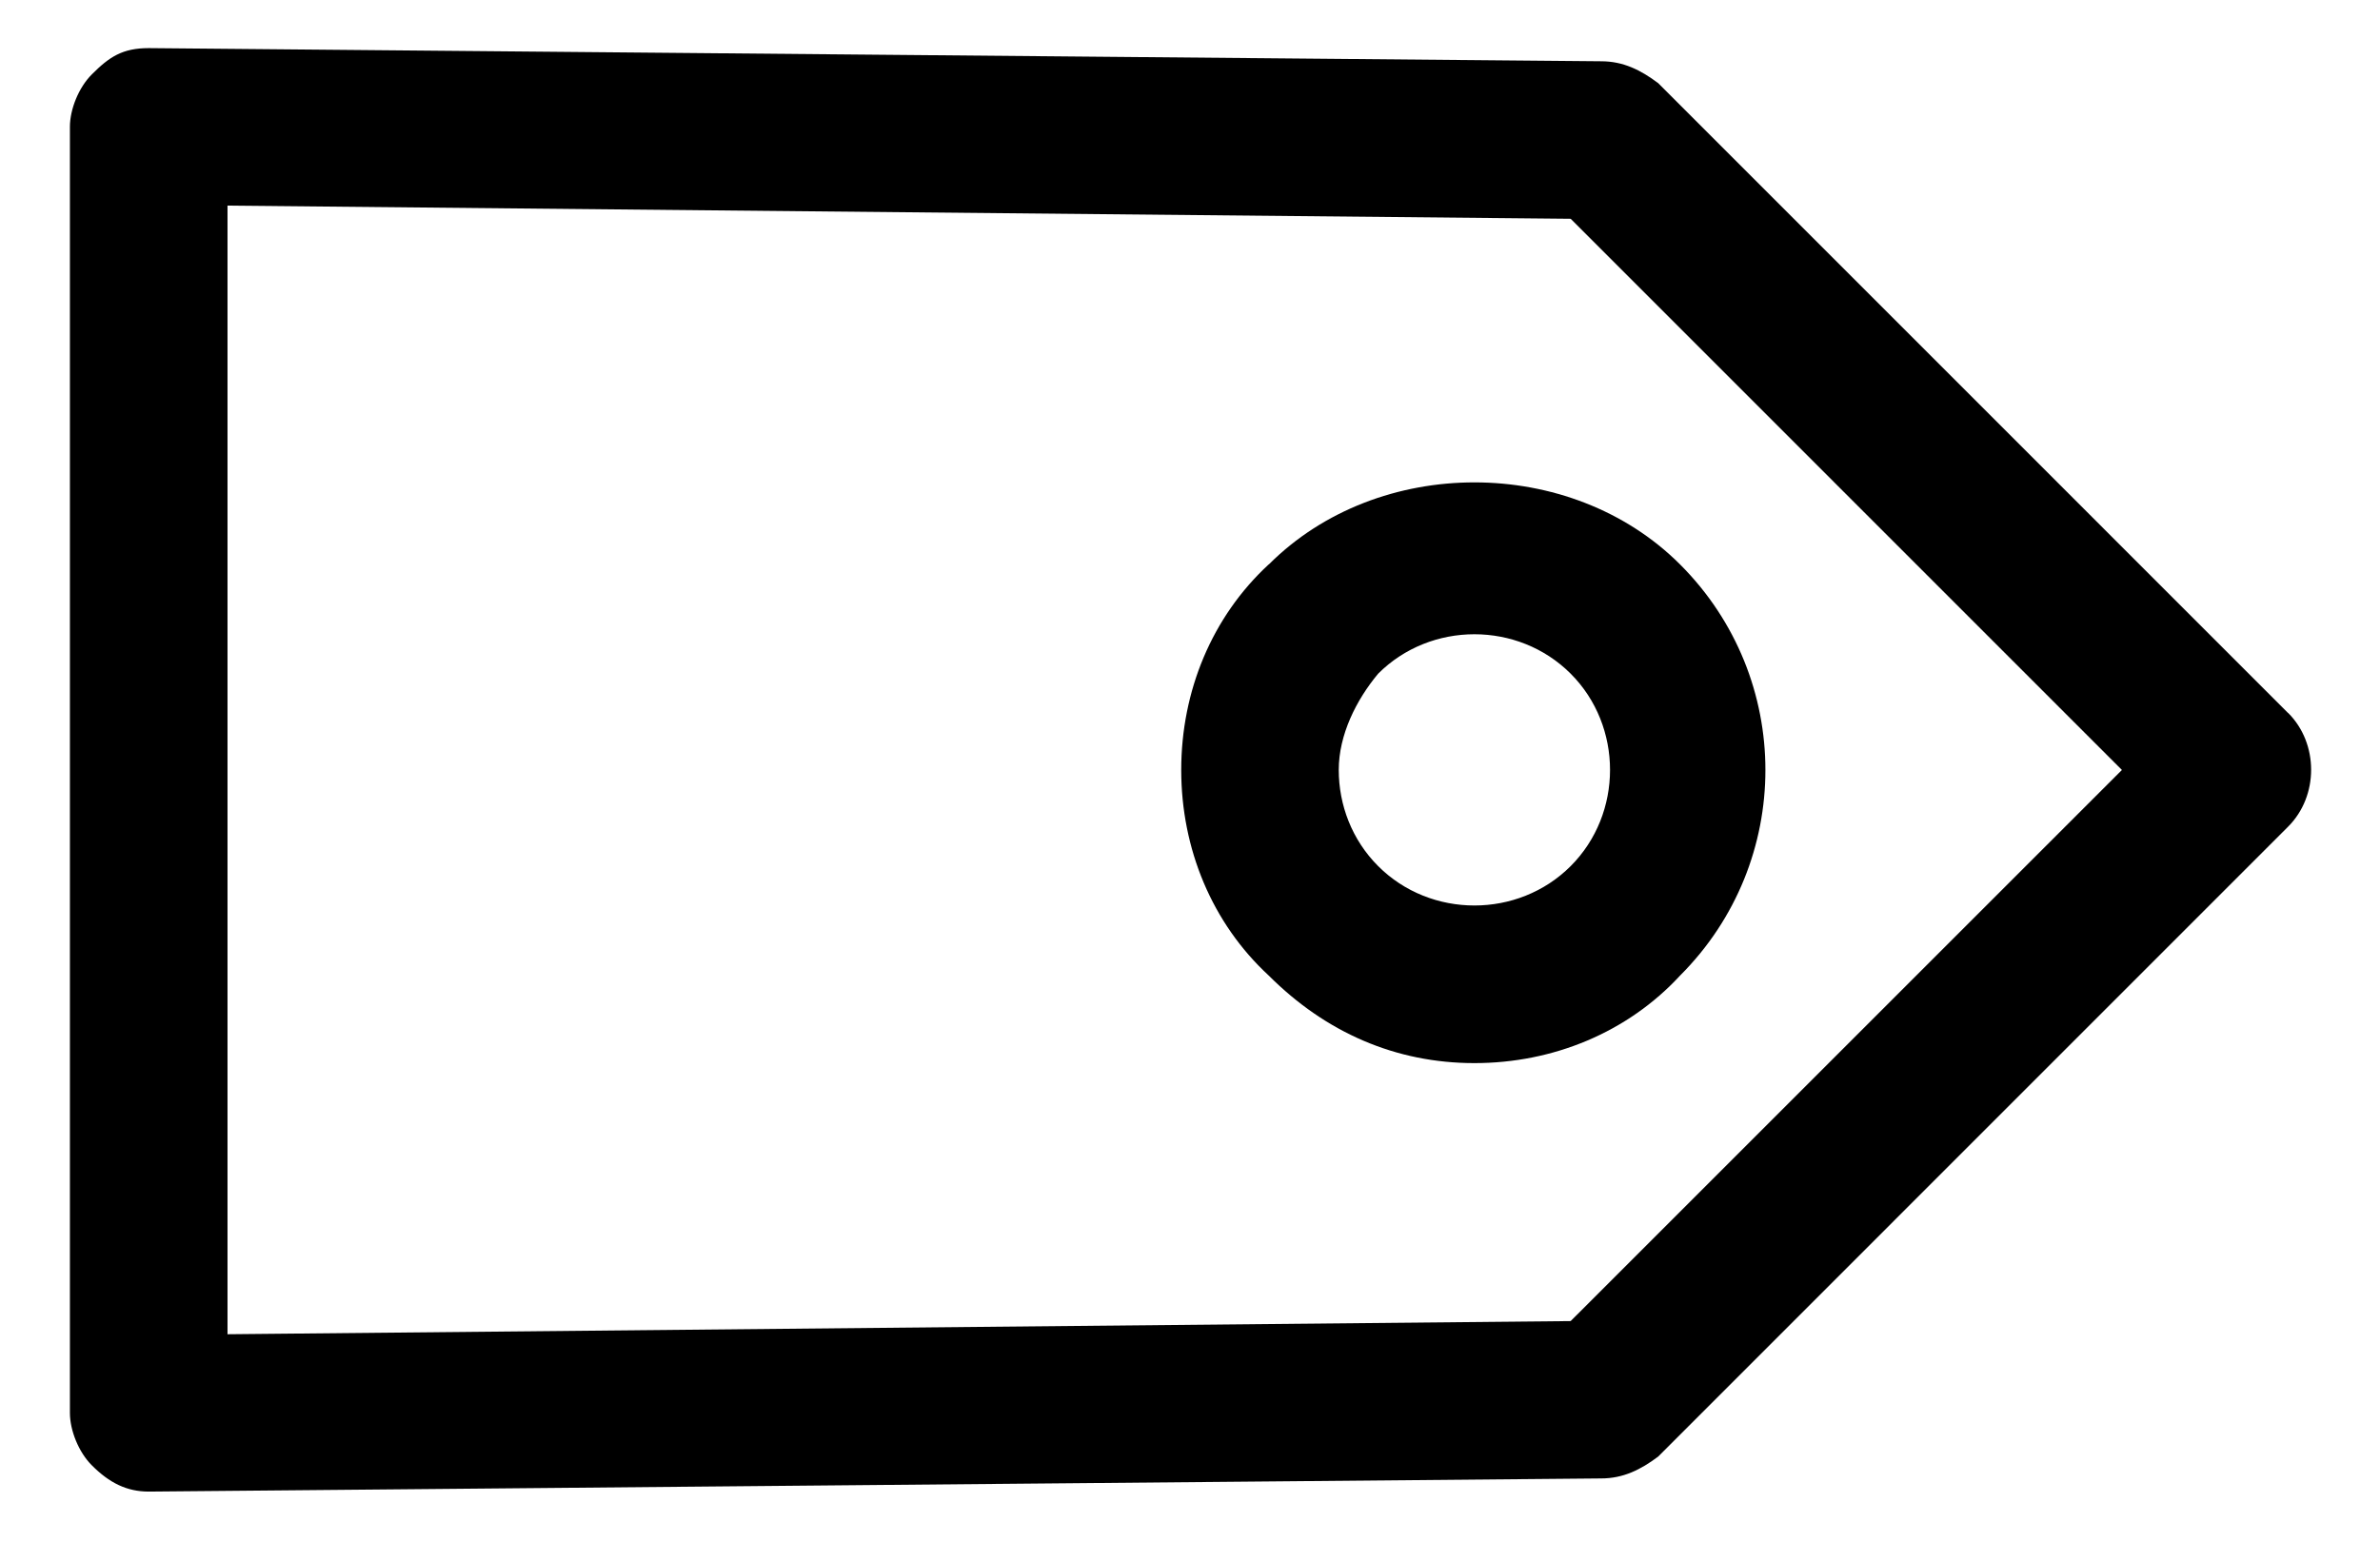
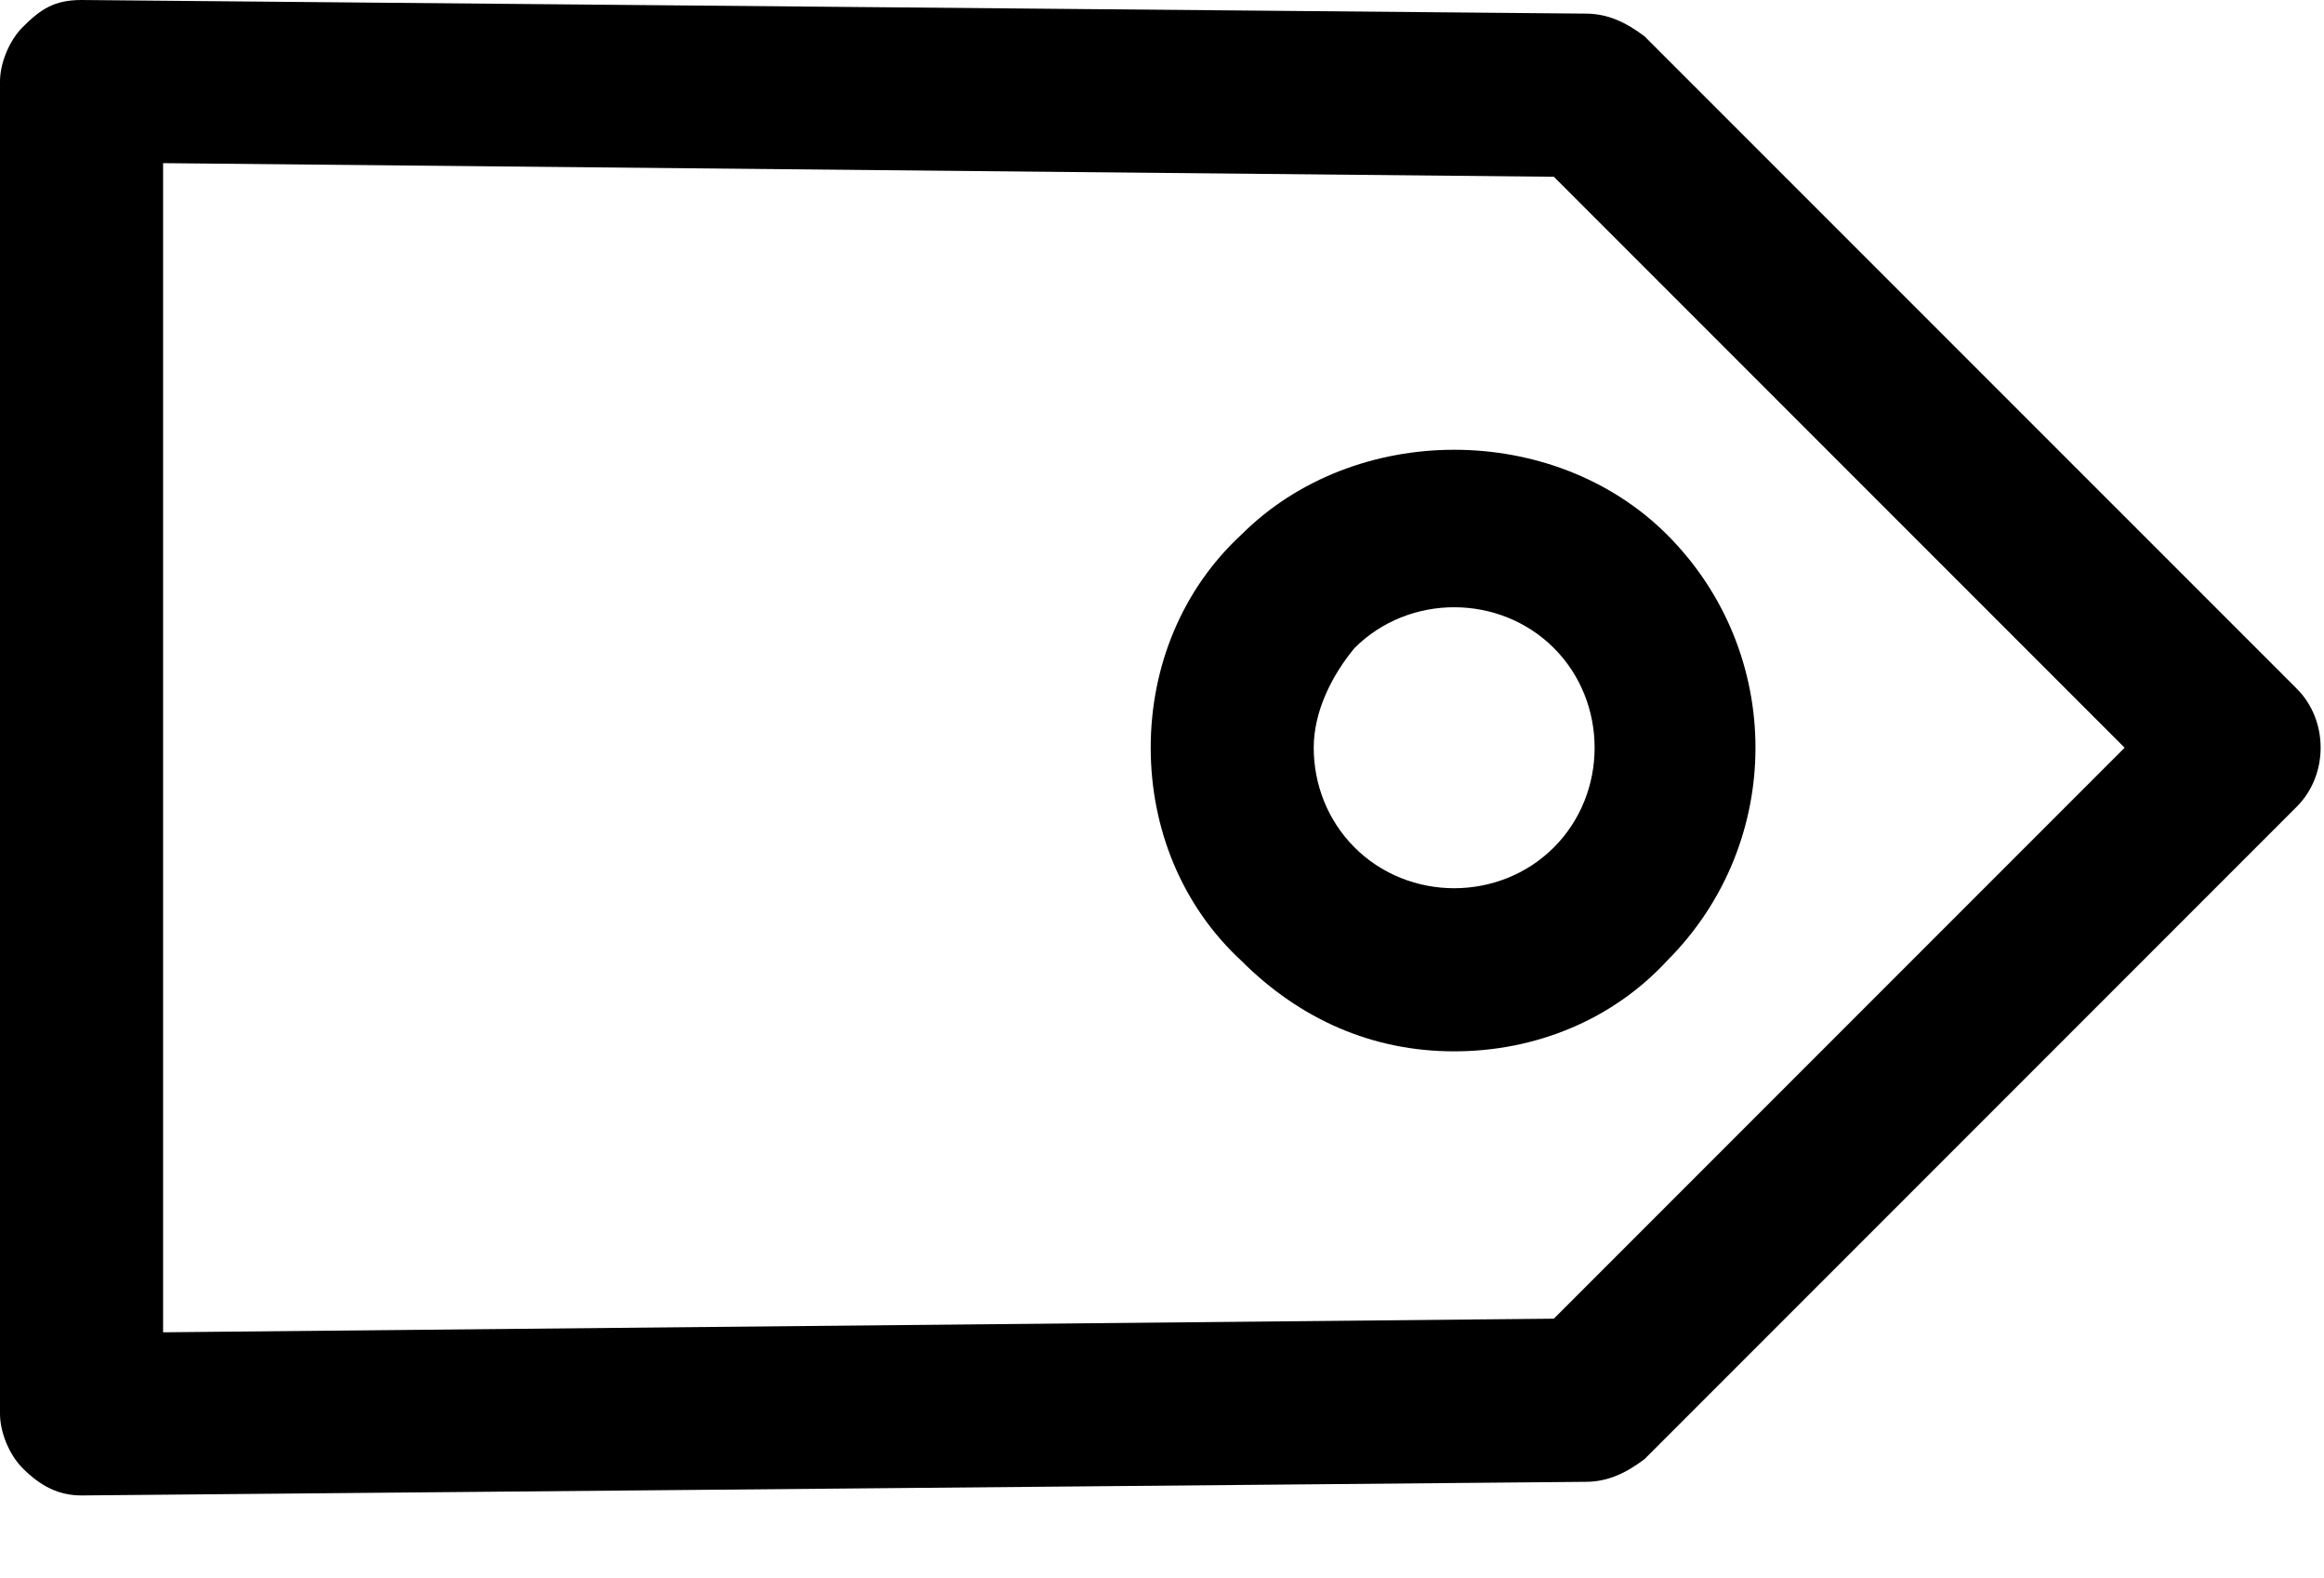
- <svg xmlns="http://www.w3.org/2000/svg" width="32px" height="21px" viewBox="0 0 32 21" version="1.1">
+ <svg xmlns="http://www.w3.org/2000/svg" width="28px" height="19px" viewBox="0 0 28 19" version="1.1">
  <defs />
  <g id="Page-1" stroke="none" stroke-width="1" fill="none" fill-rule="evenodd">
-     <g id="1-10" transform="translate(-364, -52)" fill="#000000">
-       <g id="offer" transform="translate(364, 52)">
-         <path d="M30.765,9.589 L22.295,1.118 C22.059,0.941 21.824,0.824 21.529,0.824 L2,0.647 C1.647,0.647 1.47,0.764 1.235,1 C1.058,1.176 0.94,1.47 0.94,1.705 L0.94,19 C0.94,19.235 1.058,19.529 1.235,19.705 C1.47,19.941 1.705,20.058 2,20.058 L2,20.058 L21.529,19.881 C21.824,19.881 22.059,19.764 22.295,19.587 L30.765,11.116 C31.177,10.704 31.177,9.998 30.765,9.587 L30.765,9.589 Z M21.118,17.765 L3.059,17.942 L3.059,2.765 L21.118,2.942 L28.53,10.354 L21.118,17.765 Z M17.059,7.589 C16.294,8.295 15.882,9.295 15.882,10.354 C15.882,11.413 16.295,12.413 17.059,13.119 C17.824,13.884 18.765,14.296 19.824,14.296 C20.883,14.296 21.883,13.883 22.589,13.119 C24.119,11.59 24.119,9.119 22.589,7.59 C21.118,6.119 18.53,6.119 17.06,7.59 L17.059,7.589 Z M21.118,9.059 C21.824,9.765 21.824,10.941 21.118,11.647 C20.412,12.353 19.236,12.353 18.53,11.647 C18.177,11.294 18,10.824 18,10.353 C18,9.882 18.235,9.412 18.53,9.059 C18.883,8.706 19.353,8.529 19.824,8.529 C20.295,8.529 20.765,8.706 21.118,9.059 L21.118,9.059 Z" id="Shape" />
+     <g id="1-10" transform="translate(-418, -110)" fill="#000000">
+       <g id="offer" transform="translate(418, 110)">
+         <path d="M27.673,8.296 L19.813,0.437 C19.595,0.273 19.376,0.164 19.103,0.164 L0.982,0 C0.655,0 0.491,0.109 0.273,0.327 C0.109,0.491 0,0.764 0,0.982 L0,17.029 C0,17.248 0.109,17.52 0.273,17.684 C0.491,17.903 0.71,18.012 0.982,18.012 L19.103,17.848 C19.376,17.848 19.595,17.739 19.813,17.575 L27.673,9.715 C28.055,9.333 28.055,8.678 27.673,8.296 L27.673,8.296 Z M18.721,15.883 L1.965,16.047 L1.965,1.965 L18.721,2.129 L25.598,9.006 L18.721,15.883 Z M14.955,6.441 C14.246,7.096 13.864,8.023 13.864,9.006 C13.864,9.988 14.246,10.916 14.955,11.571 C15.665,12.281 16.538,12.663 17.52,12.663 C18.503,12.663 19.431,12.281 20.086,11.571 C21.505,10.152 21.505,7.86 20.086,6.441 C18.721,5.076 16.32,5.076 14.955,6.441 L14.955,6.441 Z M18.721,7.805 C19.376,8.46 19.376,9.552 18.721,10.207 C18.066,10.862 16.975,10.862 16.32,10.207 C15.992,9.879 15.828,9.442 15.828,9.006 C15.828,8.569 16.047,8.133 16.32,7.805 C16.647,7.478 17.084,7.314 17.52,7.314 C17.957,7.314 18.394,7.478 18.721,7.805 L18.721,7.805 Z" id="Shape" />
      </g>
    </g>
  </g>
</svg>
